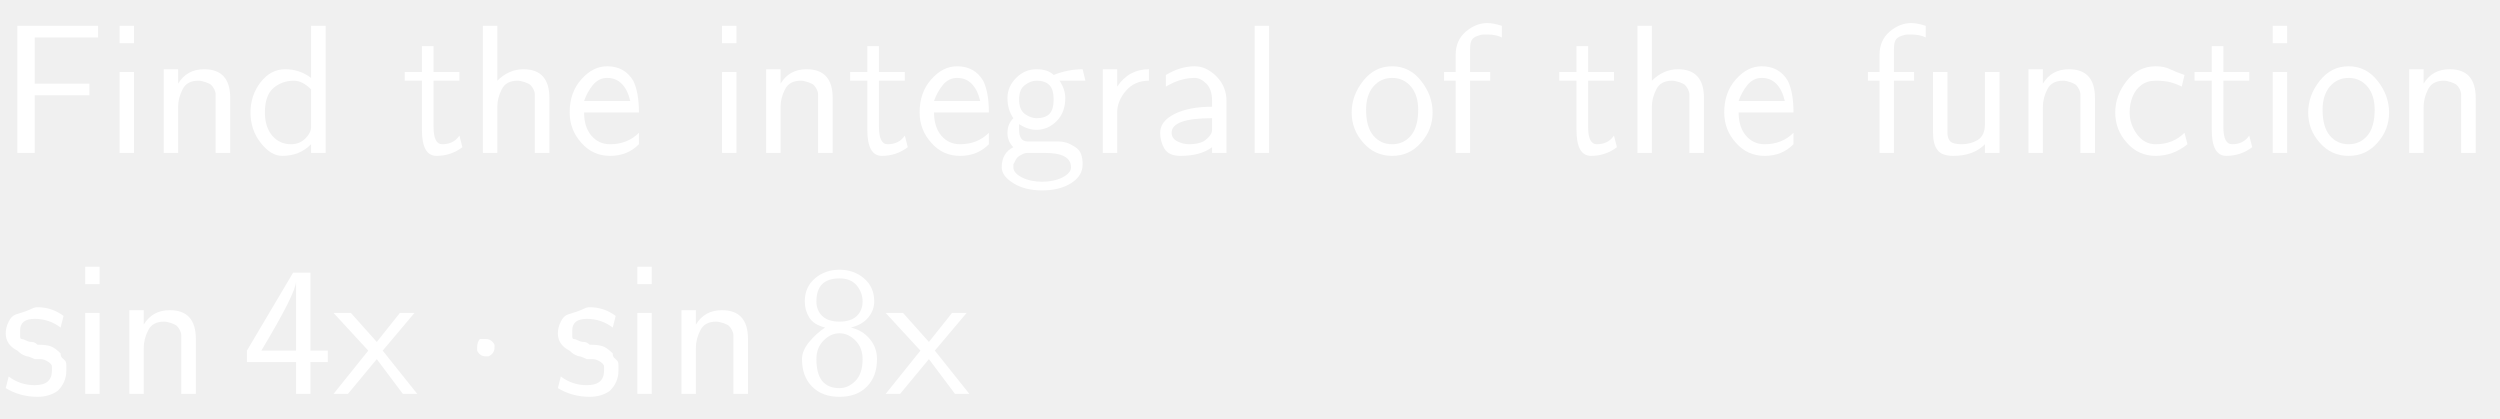
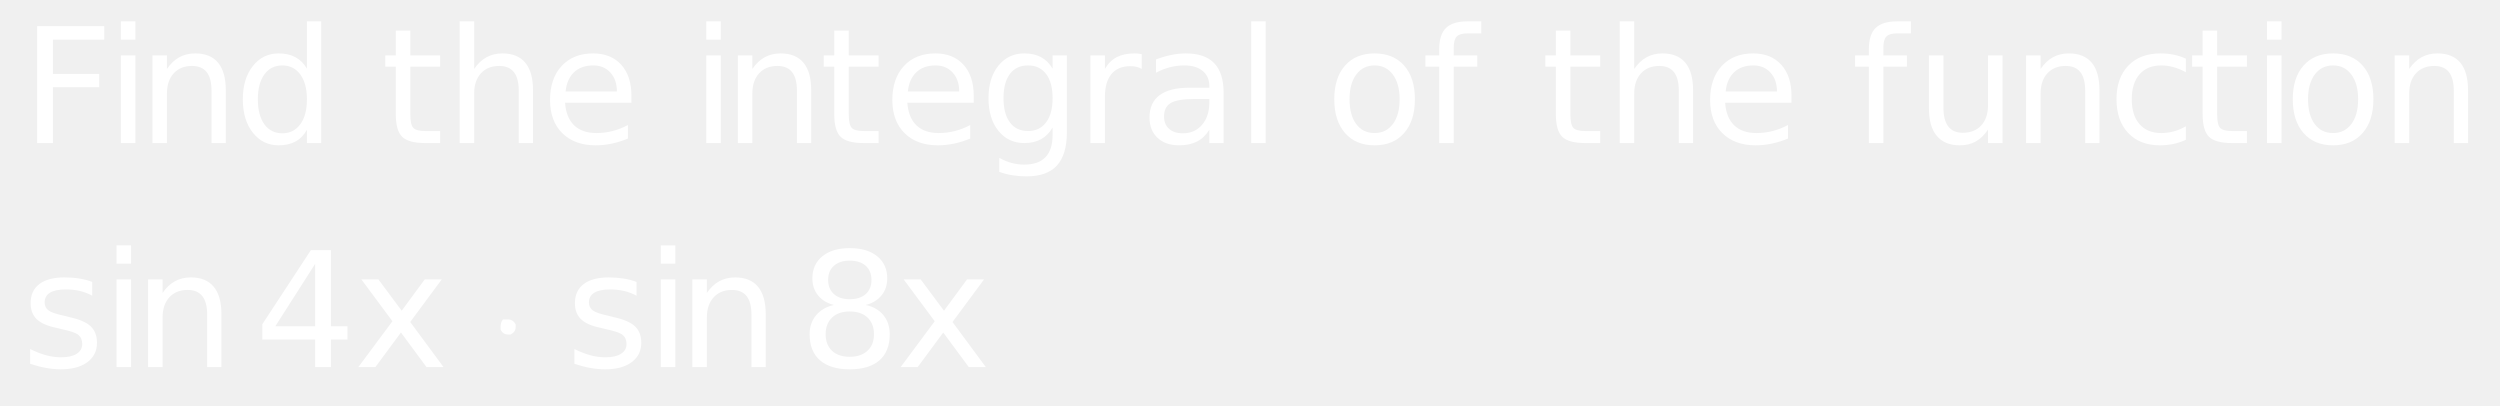
- <svg xmlns="http://www.w3.org/2000/svg" style="fill-opacity:1; color-rendering:auto; color-interpolation:auto; stroke:black; text-rendering:auto; stroke-linecap:square; stroke-miterlimit:10; stroke-opacity:1; shape-rendering:auto; fill:black; stroke-dasharray:none; font-weight:normal; stroke-width:1; font-family:'Dialog'; font-style:normal; stroke-linejoin:miter; font-size:12; stroke-dashoffset:0; image-rendering:auto;" width="203" height="34">
+ <svg xmlns="http://www.w3.org/2000/svg" style="fill-opacity:1; color-rendering:auto; color-interpolation:auto; stroke:black; text-rendering:auto; stroke-linecap:square; stroke-miterlimit:10; stroke-opacity:1; shape-rendering:auto; fill:black; stroke-dasharray:none; font-weight:normal; stroke-width:1; font-family:'Dialog'; font-style:normal; stroke-linejoin:miter; font-size:12; stroke-dashoffset:0; image-rendering:auto;" width="234" height="38">
  <defs id="genericDefs" />
  <g>
-     <g transform="scale(15,15) translate(0,0.8278)" style="font-size:1; fill:white; text-rendering:geometricPrecision; color-rendering:optimizeQuality; image-rendering:optimizeQuality; font-family:'jlm_cmss10'; color-interpolation:linearRGB; stroke:white;">
-       <path style="stroke:none;" d="M0.484 -0.312 L0.188 -0.312 L0.188 0 L0.094 0 L0.094 -0.688 L0.531 -0.688 L0.531 -0.625 L0.344 -0.625 Q0.344 -0.625 0.328 -0.625 Q0.312 -0.625 0.312 -0.625 L0.188 -0.625 L0.188 -0.375 L0.484 -0.375 L0.484 -0.312 Z" />
+     <g transform="scale(15,15) translate(0.1333,0.8927) scale(0.1,0.1)" style="fill:white; text-rendering:geometricPrecision; color-rendering:optimizeQuality; image-rendering:optimizeQuality; color-interpolation:linearRGB; stroke:white;">
+       <path style="stroke:none;" d="M0.984 -7.297 L5.172 -7.297 L5.172 -6.453 L1.969 -6.453 L1.969 -4.312 L4.859 -4.312 L4.859 -3.484 L1.969 -3.484 L1.969 0 L0.984 0 L0.984 -7.297 ZM6.21 -5.469 L7.116 -5.469 L7.116 0 L6.21 0 L6.21 -5.469 ZM6.21 -7.594 L7.116 -7.594 L7.116 -6.453 L6.21 -6.453 L6.21 -7.594 ZM12.757 -3.297 L12.757 0 L11.866 0 L11.866 -3.266 Q11.866 -4.047 11.562 -4.43 Q11.257 -4.812 10.648 -4.812 Q9.929 -4.812 9.507 -4.352 Q9.085 -3.891 9.085 -3.094 L9.085 0 L8.179 0 L8.179 -5.469 L9.085 -5.469 L9.085 -4.625 Q9.413 -5.109 9.851 -5.352 Q10.288 -5.594 10.851 -5.594 Q11.788 -5.594 12.273 -5.016 Q12.757 -4.438 12.757 -3.297 ZM17.819 -4.641 L17.819 -7.594 L18.71 -7.594 L18.71 0 L17.819 0 L17.819 -0.828 Q17.538 -0.328 17.101 -0.094 Q16.663 0.141 16.054 0.141 Q15.069 0.141 14.444 -0.648 Q13.819 -1.438 13.819 -2.734 Q13.819 -4.016 14.444 -4.805 Q15.069 -5.594 16.054 -5.594 Q16.663 -5.594 17.101 -5.359 Q17.538 -5.125 17.819 -4.641 ZM14.757 -2.734 Q14.757 -1.734 15.163 -1.172 Q15.569 -0.609 16.288 -0.609 Q16.991 -0.609 17.405 -1.172 Q17.819 -1.734 17.819 -2.734 Q17.819 -3.719 17.405 -4.281 Q16.991 -4.844 16.288 -4.844 Q15.569 -4.844 15.163 -4.281 Q14.757 -3.719 14.757 -2.734 Z" />
+       <path d="M1.828 -7.016 L1.828 -5.469 L3.688 -5.469 L3.688 -4.766 L1.828 -4.766 L1.828 -1.797 Q1.828 -1.141 2.016 -0.945 Q2.203 -0.75 2.766 -0.75 L3.688 -0.75 L3.688 0 L2.766 0 Q1.719 0 1.32 -0.391 Q0.922 -0.781 0.922 -1.797 L0.922 -4.766 L0.266 -4.766 L0.266 -5.469 L0.922 -5.469 L0.922 -7.016 L1.828 -7.016 ZM9.484 -3.297 L9.484 0 L8.594 0 L8.594 -3.266 Q8.594 -4.047 8.289 -4.43 Q7.984 -4.812 7.375 -4.812 Q6.656 -4.812 6.234 -4.352 Q5.812 -3.891 5.812 -3.094 L5.812 0 L4.906 0 L4.906 -7.594 L5.812 -7.594 L5.812 -4.625 Q6.141 -5.109 6.578 -5.352 Q7.016 -5.594 7.578 -5.594 Q8.516 -5.594 9 -5.016 Q9.484 -4.438 9.484 -3.297 ZM15.625 -2.953 L15.625 -2.516 L11.484 -2.516 Q11.547 -1.594 12.047 -1.109 Q12.547 -0.625 13.438 -0.625 Q13.953 -0.625 14.445 -0.75 Q14.938 -0.875 15.406 -1.125 L15.406 -0.281 Q14.922 -0.078 14.414 0.031 Q13.906 0.141 13.391 0.141 Q12.078 0.141 11.312 -0.617 Q10.547 -1.375 10.547 -2.688 Q10.547 -4.031 11.273 -4.812 Q12 -5.594 13.234 -5.594 Q14.344 -5.594 14.984 -4.891 Q15.625 -4.188 15.625 -2.953 ZM14.719 -3.219 Q14.719 -3.953 14.312 -4.398 Q13.906 -4.844 13.25 -4.844 Q12.484 -4.844 12.039 -4.414 Q11.594 -3.984 11.516 -3.219 L14.719 -3.219 Z" style="stroke:none;" transform="scale(10,10) translate(2.2443,0) scale(0.1,0.1)" />
+       <path d="M0.938 -5.469 L1.844 -5.469 L1.844 0 L0.938 0 L0.938 -5.469 ZM0.938 -7.594 L1.844 -7.594 L1.844 -6.453 L0.938 -6.453 L0.938 -7.594 ZM7.484 -3.297 L7.484 0 L6.594 0 L6.594 -3.266 Q6.594 -4.047 6.289 -4.43 Q5.984 -4.812 5.375 -4.812 Q4.656 -4.812 4.234 -4.352 Q3.812 -3.891 3.812 -3.094 L3.812 0 L2.906 0 L2.906 -5.469 L3.812 -5.469 L3.812 -4.625 Q4.141 -5.109 4.578 -5.352 Q5.016 -5.594 5.578 -5.594 Q6.516 -5.594 7 -5.016 Q7.484 -4.438 7.484 -3.297 ZM9.828 -7.016 L9.828 -5.469 L11.688 -5.469 L11.688 -4.766 L9.828 -4.766 L9.828 -1.797 Q9.828 -1.141 10.016 -0.945 Q10.203 -0.75 10.766 -0.75 L11.688 -0.75 L11.688 0 L10.766 0 Q9.719 0 9.32 -0.391 Q8.922 -0.781 8.922 -1.797 L8.922 -4.766 L8.266 -4.766 L8.266 -5.469 L8.922 -5.469 L8.922 -7.016 L9.828 -7.016 ZM17.625 -2.953 L17.625 -2.516 L13.484 -2.516 Q13.547 -1.594 14.047 -1.109 Q14.547 -0.625 15.438 -0.625 Q15.953 -0.625 16.445 -0.75 Q16.938 -0.875 17.406 -1.125 L17.406 -0.281 Q16.922 -0.078 16.414 0.031 Q15.906 0.141 15.391 0.141 Q14.078 0.141 13.312 -0.617 Q12.547 -1.375 12.547 -2.688 Q12.547 -4.031 13.273 -4.812 Q14 -5.594 15.234 -5.594 Q16.344 -5.594 16.984 -4.891 Q17.625 -4.188 17.625 -2.953 ZM16.719 -3.219 Q16.719 -3.953 16.312 -4.398 Q15.906 -4.844 15.25 -4.844 Q14.484 -4.844 14.039 -4.414 Q13.594 -3.984 13.516 -3.219 L16.719 -3.219 ZM22.547 -2.797 Q22.547 -3.781 22.141 -4.312 Q21.734 -4.844 21.016 -4.844 Q20.281 -4.844 19.883 -4.312 Q19.484 -3.781 19.484 -2.797 Q19.484 -1.828 19.883 -1.289 Q20.281 -0.75 21.016 -0.75 Q21.734 -0.75 22.141 -1.289 Q22.547 -1.828 22.547 -2.797 ZM23.438 -0.672 Q23.438 0.719 22.82 1.398 Q22.203 2.078 20.922 2.078 Q20.453 2.078 20.031 2.008 Q19.609 1.938 19.219 1.797 L19.219 0.922 Q19.609 1.141 19.992 1.242 Q20.375 1.344 20.781 1.344 Q21.656 1.344 22.102 0.883 Q22.547 0.422 22.547 -0.516 L22.547 -0.969 Q22.266 -0.484 21.828 -0.242 Q21.391 0 20.781 0 Q19.781 0 19.164 -0.766 Q18.547 -1.531 18.547 -2.797 Q18.547 -4.062 19.164 -4.828 Q19.781 -5.594 20.781 -5.594 Q21.391 -5.594 21.828 -5.359 Q22.266 -5.125 22.547 -4.641 L22.547 -5.469 L23.438 -5.469 L23.438 -0.672 ZM28.109 -4.625 Q27.953 -4.719 27.781 -4.758 Q27.609 -4.797 27.391 -4.797 Q26.625 -4.797 26.219 -4.305 Q25.812 -3.812 25.812 -2.875 L25.812 0 L24.906 0 L24.906 -5.469 L25.812 -5.469 L25.812 -4.625 Q26.094 -5.125 26.547 -5.359 Q27 -5.594 27.656 -5.594 Q27.75 -5.594 27.859 -5.586 Q27.969 -5.578 28.109 -5.547 L28.109 -4.625 ZM31.422 -2.75 Q30.344 -2.75 29.922 -2.5 Q29.5 -2.25 29.5 -1.656 Q29.5 -1.172 29.812 -0.891 Q30.125 -0.609 30.672 -0.609 Q31.422 -0.609 31.875 -1.141 Q32.328 -1.672 32.328 -2.547 L32.328 -2.75 L31.422 -2.75 ZM33.219 -3.125 L33.219 0 L32.328 0 L32.328 -0.828 Q32.016 -0.328 31.555 -0.094 Q31.094 0.141 30.438 0.141 Q29.594 0.141 29.094 -0.328 Q28.594 -0.797 28.594 -1.594 Q28.594 -2.516 29.219 -2.984 Q29.844 -3.453 31.062 -3.453 L32.328 -3.453 L32.328 -3.547 Q32.328 -4.156 31.914 -4.5 Q31.5 -4.844 30.766 -4.844 Q30.297 -4.844 29.852 -4.727 Q29.406 -4.609 29 -4.391 L29 -5.219 Q29.5 -5.406 29.961 -5.5 Q30.422 -5.594 30.859 -5.594 Q32.047 -5.594 32.633 -4.984 Q33.219 -4.375 33.219 -3.125 ZM34.938 -7.594 L35.844 -7.594 L35.844 0 L34.938 0 L34.938 -7.594 Z" style="stroke:none;" transform="scale(10,10) translate(4.1802,0) scale(0.1,0.1)" />
+       <path d="M3.062 -4.844 Q2.344 -4.844 1.922 -4.281 Q1.5 -3.719 1.5 -2.734 Q1.5 -1.75 1.914 -1.188 Q2.328 -0.625 3.062 -0.625 Q3.781 -0.625 4.203 -1.188 Q4.625 -1.75 4.625 -2.734 Q4.625 -3.703 4.203 -4.273 Q3.781 -4.844 3.062 -4.844 ZM3.062 -5.594 Q4.234 -5.594 4.906 -4.836 Q5.578 -4.078 5.578 -2.734 Q5.578 -1.391 4.906 -0.625 Q4.234 0.141 3.062 0.141 Q1.891 0.141 1.219 -0.625 Q0.547 -1.391 0.547 -2.734 Q0.547 -4.078 1.219 -4.836 Q1.891 -5.594 3.062 -5.594 ZM9.719 -7.594 L9.719 -6.844 L8.859 -6.844 Q8.375 -6.844 8.188 -6.648 Q8 -6.453 8 -5.953 L8 -5.469 L9.469 -5.469 L9.469 -4.766 L8 -4.766 L8 0 L7.094 0 L7.094 -4.766 L6.234 -4.766 L6.234 -5.469 L7.094 -5.469 L7.094 -5.844 Q7.094 -6.766 7.516 -7.18 Q7.938 -7.594 8.859 -7.594 L9.719 -7.594 Z" style="stroke:none;" transform="scale(10,10) translate(8.1379,0) scale(0.1,0.1)" />
+       <path d="M1.828 -7.016 L1.828 -5.469 L3.688 -5.469 L3.688 -4.766 L1.828 -4.766 L1.828 -1.797 Q1.828 -1.141 2.016 -0.945 Q2.203 -0.75 2.766 -0.75 L3.688 -0.75 L3.688 0 L2.766 0 Q1.719 0 1.32 -0.391 Q0.922 -0.781 0.922 -1.797 L0.922 -4.766 L0.266 -4.766 L0.266 -5.469 L0.922 -5.469 L0.922 -7.016 L1.828 -7.016 ZM9.484 -3.297 L9.484 0 L8.594 0 L8.594 -3.266 Q8.594 -4.047 8.289 -4.43 Q7.984 -4.812 7.375 -4.812 Q6.656 -4.812 6.234 -4.352 Q5.812 -3.891 5.812 -3.094 L5.812 0 L4.906 0 L4.906 -7.594 L5.812 -7.594 L5.812 -4.625 Q6.141 -5.109 6.578 -5.352 Q7.016 -5.594 7.578 -5.594 Q8.516 -5.594 9 -5.016 Q9.484 -4.438 9.484 -3.297 ZM15.625 -2.953 L15.625 -2.516 L11.484 -2.516 Q11.547 -1.594 12.047 -1.109 Q12.547 -0.625 13.438 -0.625 Q13.953 -0.625 14.445 -0.75 Q14.938 -0.875 15.406 -1.125 L15.406 -0.281 Q14.922 -0.078 14.414 0.031 Q13.906 0.141 13.391 0.141 Q12.078 0.141 11.312 -0.617 Q10.547 -1.375 10.547 -2.688 Q10.547 -4.031 11.273 -4.812 Q12 -5.594 13.234 -5.594 Q14.344 -5.594 14.984 -4.891 Q15.625 -4.188 15.625 -2.953 ZM14.719 -3.219 Q14.719 -3.953 14.312 -4.398 Q13.906 -4.844 13.25 -4.844 Q12.484 -4.844 12.039 -4.414 Q11.594 -3.984 11.516 -3.219 L14.719 -3.219 Z" style="stroke:none;" transform="scale(10,10) translate(9.4831,0) scale(0.1,0.1)" />
+       <path d="M3.719 -7.594 L3.719 -6.844 L2.859 -6.844 Q2.375 -6.844 2.188 -6.648 Q2 -6.453 2 -5.953 L2 -5.469 L3.469 -5.469 L3.469 -4.766 L2 -4.766 L2 0 L1.094 0 L1.094 -4.766 L0.234 -4.766 L0.234 -5.469 L1.094 -5.469 L1.094 -5.844 Q1.094 -6.766 1.516 -7.18 Q1.938 -7.594 2.859 -7.594 L3.719 -7.594 ZM4.844 -2.156 L4.844 -5.469 L5.75 -5.469 L5.75 -2.188 Q5.75 -1.422 6.055 -1.031 Q6.359 -0.641 6.953 -0.641 Q7.688 -0.641 8.109 -1.102 Q8.531 -1.562 8.531 -2.375 L8.531 -5.469 L9.438 -5.469 L9.438 0 L8.531 0 L8.531 -0.844 Q8.203 -0.344 7.773 -0.102 Q7.344 0.141 6.766 0.141 Q5.828 0.141 5.336 -0.445 Q4.844 -1.031 4.844 -2.156 ZM15.484 -3.297 L15.484 0 L14.594 0 L14.594 -3.266 Q14.594 -4.047 14.289 -4.43 Q13.984 -4.812 13.375 -4.812 Q12.656 -4.812 12.234 -4.352 Q11.812 -3.891 11.812 -3.094 L11.812 0 L10.906 0 L10.906 -5.469 L11.812 -5.469 L11.812 -4.625 Q12.141 -5.109 12.578 -5.352 Q13.016 -5.594 13.578 -5.594 Q14.516 -5.594 15 -5.016 Q15.484 -4.438 15.484 -3.297 ZM20.875 -5.266 L20.875 -4.422 Q20.5 -4.625 20.117 -4.734 Q19.734 -4.844 19.344 -4.844 Q18.469 -4.844 17.984 -4.289 Q17.5 -3.734 17.5 -2.734 Q17.5 -1.734 17.984 -1.18 Q18.469 -0.625 19.344 -0.625 Q19.734 -0.625 20.117 -0.727 Q20.5 -0.828 20.875 -1.047 L20.875 -0.203 Q20.5 -0.031 20.102 0.055 Q19.703 0.141 19.25 0.141 Q18 0.141 17.273 -0.633 Q16.547 -1.406 16.547 -2.734 Q16.547 -4.062 17.281 -4.828 Q18.016 -5.594 19.297 -5.594 Q19.719 -5.594 20.109 -5.516 Q20.5 -5.438 20.875 -5.266 ZM22.828 -7.016 L22.828 -5.469 L24.688 -5.469 L24.688 -4.766 L22.828 -4.766 L22.828 -1.797 Q22.828 -1.141 23.016 -0.945 Q23.203 -0.75 23.766 -0.75 L24.688 -0.75 L24.688 0 L23.766 0 Q22.719 0 22.32 -0.391 Q21.922 -0.781 21.922 -1.797 L21.922 -4.766 L21.266 -4.766 L21.266 -5.469 L21.922 -5.469 L21.922 -7.016 L22.828 -7.016 ZM25.938 -5.469 L26.844 -5.469 L26.844 0 L25.938 0 L25.938 -5.469 ZM25.938 -7.594 L26.844 -7.594 L26.844 -6.453 L25.938 -6.453 L25.938 -7.594 ZM30.062 -4.844 Q29.344 -4.844 28.922 -4.281 Q28.5 -3.719 28.5 -2.734 Q28.5 -1.75 28.914 -1.188 Q29.328 -0.625 30.062 -0.625 Q30.781 -0.625 31.203 -1.188 Q31.625 -1.75 31.625 -2.734 Q31.625 -3.703 31.203 -4.273 Q30.781 -4.844 30.062 -4.844 ZM30.062 -5.594 Q31.234 -5.594 31.906 -4.836 Q32.578 -4.078 32.578 -2.734 Q32.578 -1.391 31.906 -0.625 Q31.234 0.141 30.062 0.141 Q28.891 0.141 28.219 -0.625 Q27.547 -1.391 27.547 -2.734 Q27.547 -4.078 28.219 -4.836 Q28.891 -5.594 30.062 -5.594 ZM38.484 -3.297 L38.484 0 L37.594 0 L37.594 -3.266 Q37.594 -4.047 37.289 -4.43 Q36.984 -4.812 36.375 -4.812 Q35.656 -4.812 35.234 -4.352 Q34.812 -3.891 34.812 -3.094 L34.812 0 L33.906 0 L33.906 -5.469 L34.812 -5.469 L34.812 -4.625 Q35.141 -5.109 35.578 -5.352 Q36.016 -5.594 36.578 -5.594 Q37.516 -5.594 38 -5.016 Q38.484 -4.438 38.484 -3.297 Z" style="stroke:none;" transform="scale(10,10) translate(11.4189,0) scale(0.1,0.1)" />
+       <path d="M4.422 -5.312 L4.422 -4.453 Q4.047 -4.656 3.641 -4.75 Q3.234 -4.844 2.781 -4.844 Q2.125 -4.844 1.789 -4.641 Q1.453 -4.438 1.453 -4.031 Q1.453 -3.719 1.688 -3.539 Q1.922 -3.359 2.656 -3.203 L2.953 -3.125 Q3.922 -2.922 4.32 -2.547 Q4.719 -2.172 4.719 -1.516 Q4.719 -0.75 4.117 -0.305 Q3.516 0.141 2.469 0.141 Q2.016 0.141 1.539 0.055 Q1.062 -0.031 0.547 -0.203 L0.547 -1.125 Q1.047 -0.875 1.523 -0.742 Q2 -0.609 2.484 -0.609 Q3.109 -0.609 3.453 -0.828 Q3.797 -1.047 3.797 -1.438 Q3.797 -1.812 3.555 -2.008 Q3.312 -2.203 2.469 -2.375 L2.156 -2.453 Q1.328 -2.625 0.953 -2.992 Q0.578 -3.359 0.578 -3.984 Q0.578 -4.766 1.125 -5.18 Q1.672 -5.594 2.688 -5.594 Q3.172 -5.594 3.617 -5.523 Q4.062 -5.453 4.422 -5.312 ZM5.938 -5.469 L6.844 -5.469 L6.844 0 L5.938 0 L5.938 -5.469 ZM5.938 -7.594 L6.844 -7.594 L6.844 -6.453 L5.938 -6.453 L5.938 -7.594 ZM12.484 -3.297 L12.484 0 L11.594 0 L11.594 -3.266 Q11.594 -4.047 11.289 -4.43 Q10.984 -4.812 10.375 -4.812 Q9.656 -4.812 9.234 -4.352 Q8.812 -3.891 8.812 -3.094 L8.812 0 L7.906 0 L7.906 -5.469 L8.812 -5.469 L8.812 -4.625 Q9.141 -5.109 9.578 -5.352 Q10.016 -5.594 10.578 -5.594 Q11.516 -5.594 12 -5.016 Q12.484 -4.438 12.484 -3.297 Z" style="stroke:none;" transform="scale(10,10) translate(0,1.3977) scale(0.1,0.1)" />
+       <path d="M3.781 -6.438 L1.297 -2.547 L3.781 -2.547 L3.781 -6.438 ZM3.516 -7.297 L4.766 -7.297 L4.766 -2.547 L5.797 -2.547 L5.797 -1.719 L4.766 -1.719 L4.766 0 L3.781 0 L3.781 -1.719 L0.484 -1.719 L0.484 -2.672 L3.516 -7.297 Z" style="stroke:none;" transform="scale(10,10) translate(1.4551,1.3977) scale(0.1,0.1)" />
+       <path d="M5.484 -5.469 L3.516 -2.812 L5.594 0 L4.531 0 L2.938 -2.156 L1.344 0 L0.281 0 L2.406 -2.859 L0.469 -5.469 L1.531 -5.469 L2.984 -3.516 L4.422 -5.469 L5.484 -5.469 Z" style="stroke:none;" transform="scale(10,10) translate(2.0748,1.3977) scale(0.1,0.1)" />
+       <path d="M0.188 -0.25 Q0.188 -0.219 0.156 -0.203 Q0.156 -0.203 0.141 -0.203 Q0.109 -0.203 0.094 -0.234 Q0.094 -0.234 0.094 -0.25 Q0.094 -0.281 0.109 -0.297 Q0.125 -0.297 0.141 -0.297 Q0.172 -0.297 0.188 -0.266 Q0.188 -0.266 0.188 -0.25 Z" style="stroke:none;" transform="scale(10,10) translate(2.8964,1.3977)" />
    </g>
-     <g transform="matrix(15,0,0,15,0,0) translate(0.5694,0.8278)" style="font-size:1; fill:white; text-rendering:geometricPrecision; color-rendering:optimizeQuality; image-rendering:optimizeQuality; font-family:'jlm_cmss10'; color-interpolation:linearRGB; stroke:white;">
-       <path style="stroke:none;" d="M0.156 -0.688 L0.156 -0.594 L0.078 -0.594 L0.078 -0.688 L0.156 -0.688 ZM0.156 -0.438 L0.156 0 L0.078 0 L0.078 -0.438 L0.156 -0.438 Z" />
-     </g>
-     <g transform="matrix(15,0,0,15,0,0) translate(0.8083,0.8278)" style="font-size:1; fill:white; text-rendering:geometricPrecision; color-rendering:optimizeQuality; image-rendering:optimizeQuality; font-family:'jlm_cmss10'; color-interpolation:linearRGB; stroke:white;">
-       <path style="stroke:none;" d="M0.438 -0.297 L0.438 0 L0.359 0 L0.359 -0.297 Q0.359 -0.312 0.359 -0.32 Q0.359 -0.328 0.352 -0.344 Q0.344 -0.359 0.336 -0.367 Q0.328 -0.375 0.305 -0.383 Q0.281 -0.391 0.266 -0.391 Q0.203 -0.391 0.18 -0.344 Q0.156 -0.297 0.156 -0.25 L0.156 0 L0.078 0 L0.078 -0.453 L0.156 -0.453 L0.156 -0.375 Q0.203 -0.453 0.297 -0.453 Q0.438 -0.453 0.438 -0.297 Z" />
-     </g>
-     <g transform="matrix(15,0,0,15,0,0) translate(1.325,0.8278)" style="font-size:1; fill:white; text-rendering:geometricPrecision; color-rendering:optimizeQuality; image-rendering:optimizeQuality; font-family:'jlm_cmss10'; color-interpolation:linearRGB; stroke:white;">
-       <path style="stroke:none;" d="M0.438 -0.688 L0.438 0 L0.359 0 L0.359 -0.047 Q0.297 0.016 0.203 0.016 Q0.141 0.016 0.086 -0.055 Q0.031 -0.125 0.031 -0.219 Q0.031 -0.312 0.086 -0.383 Q0.141 -0.453 0.219 -0.453 Q0.297 -0.453 0.359 -0.406 L0.359 -0.688 L0.438 -0.688 ZM0.359 -0.141 L0.359 -0.344 Q0.312 -0.391 0.266 -0.391 Q0.203 -0.391 0.156 -0.352 Q0.109 -0.312 0.109 -0.219 Q0.109 -0.141 0.148 -0.094 Q0.188 -0.047 0.25 -0.047 Q0.297 -0.047 0.328 -0.078 Q0.359 -0.109 0.359 -0.141 Z" />
-     </g>
-     <g transform="matrix(15,0,0,15,0,0) translate(2.175,0.8278)" style="font-size:1; fill:white; text-rendering:geometricPrecision; color-rendering:optimizeQuality; image-rendering:optimizeQuality; font-family:'jlm_cmss10'; color-interpolation:linearRGB; stroke:white;">
-       <path style="stroke:none;" d="M0.172 -0.391 L0.172 -0.141 Q0.172 -0.047 0.219 -0.047 Q0.281 -0.047 0.312 -0.094 L0.328 -0.031 Q0.266 0.016 0.188 0.016 Q0.109 0.016 0.109 -0.125 L0.109 -0.391 L0.016 -0.391 L0.016 -0.438 L0.109 -0.438 L0.109 -0.578 L0.172 -0.578 L0.172 -0.438 L0.312 -0.438 L0.312 -0.391 L0.172 -0.391 Z" />
-     </g>
-     <g transform="matrix(15,0,0,15,0,0) translate(2.5361,0.8278)" style="font-size:1; fill:white; text-rendering:geometricPrecision; color-rendering:optimizeQuality; image-rendering:optimizeQuality; font-family:'jlm_cmss10'; color-interpolation:linearRGB; stroke:white;">
-       <path style="stroke:none;" d="M0.438 -0.297 L0.438 0 L0.359 0 L0.359 -0.297 Q0.359 -0.312 0.359 -0.32 Q0.359 -0.328 0.352 -0.344 Q0.344 -0.359 0.336 -0.367 Q0.328 -0.375 0.305 -0.383 Q0.281 -0.391 0.266 -0.391 Q0.203 -0.391 0.18 -0.344 Q0.156 -0.297 0.156 -0.25 L0.156 0 L0.078 0 L0.078 -0.688 L0.156 -0.688 L0.156 -0.391 Q0.219 -0.453 0.297 -0.453 Q0.438 -0.453 0.438 -0.297 Z" />
-     </g>
-     <g transform="matrix(15,0,0,15,0,0) translate(3.0528,0.8278)" style="font-size:1; fill:white; text-rendering:geometricPrecision; color-rendering:optimizeQuality; image-rendering:optimizeQuality; font-family:'jlm_cmss10'; color-interpolation:linearRGB; stroke:white;">
-       <path style="stroke:none;" d="M0.406 -0.219 L0.109 -0.219 Q0.109 -0.141 0.148 -0.094 Q0.188 -0.047 0.25 -0.047 Q0.344 -0.047 0.406 -0.109 L0.406 -0.047 Q0.344 0.016 0.25 0.016 Q0.156 0.016 0.094 -0.055 Q0.031 -0.125 0.031 -0.219 Q0.031 -0.328 0.094 -0.398 Q0.156 -0.469 0.234 -0.469 Q0.328 -0.469 0.375 -0.391 Q0.406 -0.328 0.406 -0.219 ZM0.109 -0.281 L0.359 -0.281 Q0.344 -0.344 0.312 -0.375 Q0.281 -0.406 0.234 -0.406 Q0.188 -0.406 0.156 -0.367 Q0.125 -0.328 0.109 -0.281 Z" />
-     </g>
-     <g transform="matrix(15,0,0,15,0,0) translate(3.8306,0.8278)" style="font-size:1; fill:white; text-rendering:geometricPrecision; color-rendering:optimizeQuality; image-rendering:optimizeQuality; font-family:'jlm_cmss10'; color-interpolation:linearRGB; stroke:white;">
-       <path style="stroke:none;" d="M0.156 -0.688 L0.156 -0.594 L0.078 -0.594 L0.078 -0.688 L0.156 -0.688 ZM0.156 -0.438 L0.156 0 L0.078 0 L0.078 -0.438 L0.156 -0.438 Z" />
-     </g>
-     <g transform="matrix(15,0,0,15,0,0) translate(4.0695,0.8278)" style="font-size:1; fill:white; text-rendering:geometricPrecision; color-rendering:optimizeQuality; image-rendering:optimizeQuality; font-family:'jlm_cmss10'; color-interpolation:linearRGB; stroke:white;">
-       <path style="stroke:none;" d="M0.438 -0.297 L0.438 0 L0.359 0 L0.359 -0.297 Q0.359 -0.312 0.359 -0.32 Q0.359 -0.328 0.352 -0.344 Q0.344 -0.359 0.336 -0.367 Q0.328 -0.375 0.305 -0.383 Q0.281 -0.391 0.266 -0.391 Q0.203 -0.391 0.18 -0.344 Q0.156 -0.297 0.156 -0.25 L0.156 0 L0.078 0 L0.078 -0.453 L0.156 -0.453 L0.156 -0.375 Q0.203 -0.453 0.297 -0.453 Q0.438 -0.453 0.438 -0.297 Z" />
-     </g>
-     <g transform="matrix(15,0,0,15,0,0) translate(4.5861,0.8278)" style="font-size:1; fill:white; text-rendering:geometricPrecision; color-rendering:optimizeQuality; image-rendering:optimizeQuality; font-family:'jlm_cmss10'; color-interpolation:linearRGB; stroke:white;">
-       <path style="stroke:none;" d="M0.172 -0.391 L0.172 -0.141 Q0.172 -0.047 0.219 -0.047 Q0.281 -0.047 0.312 -0.094 L0.328 -0.031 Q0.266 0.016 0.188 0.016 Q0.109 0.016 0.109 -0.125 L0.109 -0.391 L0.016 -0.391 L0.016 -0.438 L0.109 -0.438 L0.109 -0.578 L0.172 -0.578 L0.172 -0.438 L0.312 -0.438 L0.312 -0.391 L0.172 -0.391 Z" />
-     </g>
-     <g transform="matrix(15,0,0,15,0,0) translate(4.9472,0.8278)" style="font-size:1; fill:white; text-rendering:geometricPrecision; color-rendering:optimizeQuality; image-rendering:optimizeQuality; font-family:'jlm_cmss10'; color-interpolation:linearRGB; stroke:white;">
-       <path style="stroke:none;" d="M0.406 -0.219 L0.109 -0.219 Q0.109 -0.141 0.148 -0.094 Q0.188 -0.047 0.25 -0.047 Q0.344 -0.047 0.406 -0.109 L0.406 -0.047 Q0.344 0.016 0.25 0.016 Q0.156 0.016 0.094 -0.055 Q0.031 -0.125 0.031 -0.219 Q0.031 -0.328 0.094 -0.398 Q0.156 -0.469 0.234 -0.469 Q0.328 -0.469 0.375 -0.391 Q0.406 -0.328 0.406 -0.219 ZM0.109 -0.281 L0.359 -0.281 Q0.344 -0.344 0.312 -0.375 Q0.281 -0.406 0.234 -0.406 Q0.188 -0.406 0.156 -0.367 Q0.125 -0.328 0.109 -0.281 Z" />
-     </g>
-     <g transform="matrix(15,0,0,15,0,0) translate(5.3917,0.8278)" style="font-size:1; fill:white; text-rendering:geometricPrecision; color-rendering:optimizeQuality; image-rendering:optimizeQuality; font-family:'jlm_cmss10'; color-interpolation:linearRGB; stroke:white;">
-       <path style="stroke:none;" d="M0.359 -0.391 L0.344 -0.391 Q0.375 -0.344 0.375 -0.297 Q0.375 -0.219 0.328 -0.172 Q0.281 -0.125 0.219 -0.125 Q0.172 -0.125 0.125 -0.156 Q0.125 -0.141 0.125 -0.125 Q0.125 -0.062 0.172 -0.062 L0.266 -0.062 Q0.281 -0.062 0.297 -0.062 Q0.312 -0.062 0.336 -0.062 Q0.359 -0.062 0.383 -0.055 Q0.406 -0.047 0.43 -0.031 Q0.453 -0.016 0.461 0.008 Q0.469 0.031 0.469 0.062 Q0.469 0.125 0.406 0.164 Q0.344 0.203 0.25 0.203 Q0.156 0.203 0.094 0.164 Q0.031 0.125 0.031 0.078 Q0.031 0 0.094 -0.031 Q0.062 -0.062 0.062 -0.109 Q0.062 -0.156 0.094 -0.188 Q0.062 -0.234 0.062 -0.297 Q0.062 -0.359 0.109 -0.406 Q0.156 -0.453 0.219 -0.453 Q0.281 -0.453 0.312 -0.422 Q0.391 -0.453 0.469 -0.453 L0.484 -0.391 L0.469 -0.391 Q0.469 -0.391 0.453 -0.391 Q0.438 -0.391 0.422 -0.391 Q0.406 -0.391 0.383 -0.391 Q0.359 -0.391 0.359 -0.391 ZM0.219 -0.188 Q0.266 -0.188 0.289 -0.211 Q0.312 -0.234 0.312 -0.289 Q0.312 -0.344 0.289 -0.367 Q0.266 -0.391 0.219 -0.391 Q0.188 -0.391 0.156 -0.367 Q0.125 -0.344 0.125 -0.289 Q0.125 -0.234 0.156 -0.211 Q0.188 -0.188 0.219 -0.188 ZM0.266 0 L0.172 0 Q0.156 0 0.141 0.008 Q0.125 0.016 0.117 0.023 Q0.109 0.031 0.102 0.047 Q0.094 0.062 0.094 0.062 Q0.094 0.062 0.094 0.078 Q0.094 0.109 0.141 0.133 Q0.188 0.156 0.25 0.156 Q0.312 0.156 0.359 0.133 Q0.406 0.109 0.406 0.078 Q0.406 0 0.266 0 Z" />
-     </g>
-     <g transform="matrix(15,0,0,15,0,0) translate(5.8917,0.8278)" style="font-size:1; fill:white; text-rendering:geometricPrecision; color-rendering:optimizeQuality; image-rendering:optimizeQuality; font-family:'jlm_cmss10'; color-interpolation:linearRGB; stroke:white;">
-       <path style="stroke:none;" d="M0.156 -0.219 L0.156 0 L0.078 0 L0.078 -0.453 L0.156 -0.453 L0.156 -0.359 Q0.219 -0.453 0.328 -0.453 L0.328 -0.391 Q0.25 -0.391 0.203 -0.336 Q0.156 -0.281 0.156 -0.219 Z" />
-     </g>
-     <g transform="matrix(15,0,0,15,0,0) translate(6.2334,0.8278)" style="font-size:1; fill:white; text-rendering:geometricPrecision; color-rendering:optimizeQuality; image-rendering:optimizeQuality; font-family:'jlm_cmss10'; color-interpolation:linearRGB; stroke:white;">
-       <path style="stroke:none;" d="M0.406 -0.281 L0.406 0 L0.328 0 L0.328 -0.031 Q0.266 0.016 0.156 0.016 Q0.094 0.016 0.07 -0.023 Q0.047 -0.062 0.047 -0.109 Q0.047 -0.172 0.125 -0.211 Q0.203 -0.25 0.328 -0.25 L0.328 -0.281 Q0.328 -0.344 0.297 -0.375 Q0.266 -0.406 0.234 -0.406 Q0.156 -0.406 0.078 -0.359 L0.078 -0.422 Q0.156 -0.469 0.234 -0.469 Q0.297 -0.469 0.352 -0.414 Q0.406 -0.359 0.406 -0.281 ZM0.328 -0.125 L0.328 -0.188 Q0.109 -0.188 0.109 -0.109 Q0.109 -0.078 0.141 -0.062 Q0.172 -0.047 0.203 -0.047 Q0.25 -0.047 0.281 -0.062 Q0.328 -0.094 0.328 -0.125 Z" />
-     </g>
-     <g transform="matrix(15,0,0,15,0,0) translate(6.7139,0.8278)" style="font-size:1; fill:white; text-rendering:geometricPrecision; color-rendering:optimizeQuality; image-rendering:optimizeQuality; font-family:'jlm_cmss10'; color-interpolation:linearRGB; stroke:white;">
-       <path style="stroke:none;" d="M0.156 -0.688 L0.156 0 L0.078 0 L0.078 -0.688 L0.156 -0.688 Z" />
-     </g>
-     <g transform="matrix(15,0,0,15,0,0) translate(7.2861,0.8278)" style="font-size:1; fill:white; text-rendering:geometricPrecision; color-rendering:optimizeQuality; image-rendering:optimizeQuality; font-family:'jlm_cmss10'; color-interpolation:linearRGB; stroke:white;">
-       <path style="stroke:none;" d="M0.469 -0.219 Q0.469 -0.125 0.406 -0.055 Q0.344 0.016 0.25 0.016 Q0.156 0.016 0.094 -0.055 Q0.031 -0.125 0.031 -0.219 Q0.031 -0.312 0.094 -0.391 Q0.156 -0.469 0.25 -0.469 Q0.344 -0.469 0.406 -0.391 Q0.469 -0.312 0.469 -0.219 ZM0.25 -0.047 Q0.312 -0.047 0.352 -0.094 Q0.391 -0.141 0.391 -0.234 Q0.391 -0.312 0.352 -0.359 Q0.312 -0.406 0.25 -0.406 Q0.188 -0.406 0.148 -0.359 Q0.109 -0.312 0.109 -0.234 Q0.109 -0.141 0.148 -0.094 Q0.188 -0.047 0.25 -0.047 Z" />
-     </g>
-     <g transform="matrix(15,0,0,15,0,0) translate(7.7861,0.8278)" style="font-size:1; fill:white; text-rendering:geometricPrecision; color-rendering:optimizeQuality; image-rendering:optimizeQuality; font-family:'jlm_cmss10'; color-interpolation:linearRGB; stroke:white;">
-       <path style="stroke:none;" d="M0.172 -0.391 L0.172 0 L0.094 0 L0.094 -0.391 L0.031 -0.391 L0.031 -0.438 L0.094 -0.438 L0.094 -0.531 Q0.094 -0.609 0.148 -0.656 Q0.203 -0.703 0.266 -0.703 Q0.297 -0.703 0.344 -0.688 L0.344 -0.625 Q0.312 -0.641 0.266 -0.641 Q0.25 -0.641 0.242 -0.641 Q0.234 -0.641 0.211 -0.633 Q0.188 -0.625 0.18 -0.609 Q0.172 -0.594 0.172 -0.562 L0.172 -0.438 L0.281 -0.438 L0.281 -0.391 L0.172 -0.391 Z" />
-     </g>
-     <g transform="matrix(15,0,0,15,0,0) translate(8.425,0.8278)" style="font-size:1; fill:white; text-rendering:geometricPrecision; color-rendering:optimizeQuality; image-rendering:optimizeQuality; font-family:'jlm_cmss10'; color-interpolation:linearRGB; stroke:white;">
-       <path style="stroke:none;" d="M0.172 -0.391 L0.172 -0.141 Q0.172 -0.047 0.219 -0.047 Q0.281 -0.047 0.312 -0.094 L0.328 -0.031 Q0.266 0.016 0.188 0.016 Q0.109 0.016 0.109 -0.125 L0.109 -0.391 L0.016 -0.391 L0.016 -0.438 L0.109 -0.438 L0.109 -0.578 L0.172 -0.578 L0.172 -0.438 L0.312 -0.438 L0.312 -0.391 L0.172 -0.391 Z" />
-     </g>
-     <g transform="matrix(15,0,0,15,0,0) translate(8.7861,0.8278)" style="font-size:1; fill:white; text-rendering:geometricPrecision; color-rendering:optimizeQuality; image-rendering:optimizeQuality; font-family:'jlm_cmss10'; color-interpolation:linearRGB; stroke:white;">
-       <path style="stroke:none;" d="M0.438 -0.297 L0.438 0 L0.359 0 L0.359 -0.297 Q0.359 -0.312 0.359 -0.32 Q0.359 -0.328 0.352 -0.344 Q0.344 -0.359 0.336 -0.367 Q0.328 -0.375 0.305 -0.383 Q0.281 -0.391 0.266 -0.391 Q0.203 -0.391 0.18 -0.344 Q0.156 -0.297 0.156 -0.25 L0.156 0 L0.078 0 L0.078 -0.688 L0.156 -0.688 L0.156 -0.391 Q0.219 -0.453 0.297 -0.453 Q0.438 -0.453 0.438 -0.297 Z" />
-     </g>
-     <g transform="matrix(15,0,0,15,0,0) translate(9.3028,0.8278)" style="font-size:1; fill:white; text-rendering:geometricPrecision; color-rendering:optimizeQuality; image-rendering:optimizeQuality; font-family:'jlm_cmss10'; color-interpolation:linearRGB; stroke:white;">
-       <path style="stroke:none;" d="M0.406 -0.219 L0.109 -0.219 Q0.109 -0.141 0.148 -0.094 Q0.188 -0.047 0.25 -0.047 Q0.344 -0.047 0.406 -0.109 L0.406 -0.047 Q0.344 0.016 0.25 0.016 Q0.156 0.016 0.094 -0.055 Q0.031 -0.125 0.031 -0.219 Q0.031 -0.328 0.094 -0.398 Q0.156 -0.469 0.234 -0.469 Q0.328 -0.469 0.375 -0.391 Q0.406 -0.328 0.406 -0.219 ZM0.109 -0.281 L0.359 -0.281 Q0.344 -0.344 0.312 -0.375 Q0.281 -0.406 0.234 -0.406 Q0.188 -0.406 0.156 -0.367 Q0.125 -0.328 0.109 -0.281 Z" />
-     </g>
-     <g transform="matrix(15,0,0,15,0,0) translate(10.0806,0.8278)" style="font-size:1; fill:white; text-rendering:geometricPrecision; color-rendering:optimizeQuality; image-rendering:optimizeQuality; font-family:'jlm_cmss10'; color-interpolation:linearRGB; stroke:white;">
-       <path style="stroke:none;" d="M0.172 -0.391 L0.172 0 L0.094 0 L0.094 -0.391 L0.031 -0.391 L0.031 -0.438 L0.094 -0.438 L0.094 -0.531 Q0.094 -0.609 0.148 -0.656 Q0.203 -0.703 0.266 -0.703 Q0.297 -0.703 0.344 -0.688 L0.344 -0.625 Q0.312 -0.641 0.266 -0.641 Q0.25 -0.641 0.242 -0.641 Q0.234 -0.641 0.211 -0.633 Q0.188 -0.625 0.18 -0.609 Q0.172 -0.594 0.172 -0.562 L0.172 -0.438 L0.281 -0.438 L0.281 -0.391 L0.172 -0.391 Z" />
-     </g>
-     <g transform="matrix(15,0,0,15,0,0) translate(10.3861,0.8278)" style="font-size:1; fill:white; text-rendering:geometricPrecision; color-rendering:optimizeQuality; image-rendering:optimizeQuality; font-family:'jlm_cmss10'; color-interpolation:linearRGB; stroke:white;">
-       <path style="stroke:none;" d="M0.438 -0.438 L0.438 0 L0.359 0 L0.359 -0.047 Q0.297 0.016 0.188 0.016 Q0.125 0.016 0.102 -0.016 Q0.078 -0.047 0.078 -0.109 L0.078 -0.438 L0.156 -0.438 L0.156 -0.109 Q0.156 -0.078 0.172 -0.062 Q0.188 -0.047 0.234 -0.047 Q0.281 -0.047 0.32 -0.07 Q0.359 -0.094 0.359 -0.156 L0.359 -0.438 L0.438 -0.438 Z" />
-     </g>
-     <g transform="matrix(15,0,0,15,0,0) translate(10.9028,0.8278)" style="font-size:1; fill:white; text-rendering:geometricPrecision; color-rendering:optimizeQuality; image-rendering:optimizeQuality; font-family:'jlm_cmss10'; color-interpolation:linearRGB; stroke:white;">
-       <path style="stroke:none;" d="M0.438 -0.297 L0.438 0 L0.359 0 L0.359 -0.297 Q0.359 -0.312 0.359 -0.32 Q0.359 -0.328 0.352 -0.344 Q0.344 -0.359 0.336 -0.367 Q0.328 -0.375 0.305 -0.383 Q0.281 -0.391 0.266 -0.391 Q0.203 -0.391 0.18 -0.344 Q0.156 -0.297 0.156 -0.25 L0.156 0 L0.078 0 L0.078 -0.453 L0.156 -0.453 L0.156 -0.375 Q0.203 -0.453 0.297 -0.453 Q0.438 -0.453 0.438 -0.297 Z" />
-     </g>
-     <g transform="matrix(15,0,0,15,0,0) translate(11.4195,0.8278)" style="font-size:1; fill:white; text-rendering:geometricPrecision; color-rendering:optimizeQuality; image-rendering:optimizeQuality; font-family:'jlm_cmss10'; color-interpolation:linearRGB; stroke:white;">
-       <path style="stroke:none;" d="M0.406 -0.422 L0.391 -0.359 Q0.359 -0.375 0.328 -0.383 Q0.297 -0.391 0.25 -0.391 Q0.203 -0.391 0.172 -0.367 Q0.141 -0.344 0.125 -0.305 Q0.109 -0.266 0.109 -0.219 Q0.109 -0.156 0.148 -0.102 Q0.188 -0.047 0.25 -0.047 Q0.344 -0.047 0.406 -0.109 L0.422 -0.047 Q0.344 0.016 0.25 0.016 Q0.156 0.016 0.094 -0.055 Q0.031 -0.125 0.031 -0.219 Q0.031 -0.312 0.094 -0.391 Q0.156 -0.469 0.25 -0.469 Q0.297 -0.469 0.328 -0.453 Q0.359 -0.438 0.406 -0.422 Z" />
-     </g>
-     <g transform="matrix(15,0,0,15,0,0) translate(11.8639,0.8278)" style="font-size:1; fill:white; text-rendering:geometricPrecision; color-rendering:optimizeQuality; image-rendering:optimizeQuality; font-family:'jlm_cmss10'; color-interpolation:linearRGB; stroke:white;">
-       <path style="stroke:none;" d="M0.172 -0.391 L0.172 -0.141 Q0.172 -0.047 0.219 -0.047 Q0.281 -0.047 0.312 -0.094 L0.328 -0.031 Q0.266 0.016 0.188 0.016 Q0.109 0.016 0.109 -0.125 L0.109 -0.391 L0.016 -0.391 L0.016 -0.438 L0.109 -0.438 L0.109 -0.578 L0.172 -0.578 L0.172 -0.438 L0.312 -0.438 L0.312 -0.391 L0.172 -0.391 Z" />
-     </g>
-     <g transform="matrix(15,0,0,15,0,0) translate(12.225,0.8278)" style="font-size:1; fill:white; text-rendering:geometricPrecision; color-rendering:optimizeQuality; image-rendering:optimizeQuality; font-family:'jlm_cmss10'; color-interpolation:linearRGB; stroke:white;">
-       <path style="stroke:none;" d="M0.156 -0.688 L0.156 -0.594 L0.078 -0.594 L0.078 -0.688 L0.156 -0.688 ZM0.156 -0.438 L0.156 0 L0.078 0 L0.078 -0.438 L0.156 -0.438 Z" />
-     </g>
-     <g transform="matrix(15,0,0,15,0,0) translate(12.4639,0.8278)" style="font-size:1; fill:white; text-rendering:geometricPrecision; color-rendering:optimizeQuality; image-rendering:optimizeQuality; font-family:'jlm_cmss10'; color-interpolation:linearRGB; stroke:white;">
-       <path style="stroke:none;" d="M0.469 -0.219 Q0.469 -0.125 0.406 -0.055 Q0.344 0.016 0.25 0.016 Q0.156 0.016 0.094 -0.055 Q0.031 -0.125 0.031 -0.219 Q0.031 -0.312 0.094 -0.391 Q0.156 -0.469 0.25 -0.469 Q0.344 -0.469 0.406 -0.391 Q0.469 -0.312 0.469 -0.219 ZM0.25 -0.047 Q0.312 -0.047 0.352 -0.094 Q0.391 -0.141 0.391 -0.234 Q0.391 -0.312 0.352 -0.359 Q0.312 -0.406 0.25 -0.406 Q0.188 -0.406 0.148 -0.359 Q0.109 -0.312 0.109 -0.234 Q0.109 -0.141 0.148 -0.094 Q0.188 -0.047 0.25 -0.047 Z" />
-     </g>
-     <g transform="matrix(15,0,0,15,0,0) translate(12.9639,0.8278)" style="font-size:1; fill:white; text-rendering:geometricPrecision; color-rendering:optimizeQuality; image-rendering:optimizeQuality; font-family:'jlm_cmss10'; color-interpolation:linearRGB; stroke:white;">
-       <path style="stroke:none;" d="M0.438 -0.297 L0.438 0 L0.359 0 L0.359 -0.297 Q0.359 -0.312 0.359 -0.32 Q0.359 -0.328 0.352 -0.344 Q0.344 -0.359 0.336 -0.367 Q0.328 -0.375 0.305 -0.383 Q0.281 -0.391 0.266 -0.391 Q0.203 -0.391 0.18 -0.344 Q0.156 -0.297 0.156 -0.25 L0.156 0 L0.078 0 L0.078 -0.453 L0.156 -0.453 L0.156 -0.375 Q0.203 -0.453 0.297 -0.453 Q0.438 -0.453 0.438 -0.297 Z" />
-     </g>
-     <g transform="matrix(15,0,0,15,0,0) translate(0,2.1321)" style="font-size:1; fill:white; text-rendering:geometricPrecision; color-rendering:optimizeQuality; image-rendering:optimizeQuality; font-family:'jlm_cmss10'; color-interpolation:linearRGB; stroke:white;">
-       <path style="stroke:none;" d="M0.344 -0.422 L0.328 -0.359 Q0.266 -0.406 0.188 -0.406 Q0.109 -0.406 0.109 -0.344 Q0.109 -0.328 0.109 -0.312 Q0.109 -0.297 0.117 -0.297 Q0.125 -0.297 0.141 -0.289 Q0.156 -0.281 0.172 -0.281 Q0.188 -0.281 0.203 -0.266 Q0.25 -0.266 0.273 -0.258 Q0.297 -0.25 0.328 -0.219 L0.328 -0.219 Q0.328 -0.203 0.336 -0.195 Q0.344 -0.188 0.352 -0.18 Q0.359 -0.172 0.359 -0.156 Q0.359 -0.141 0.359 -0.125 Q0.359 -0.062 0.312 -0.016 Q0.266 0.016 0.203 0.016 Q0.109 0.016 0.031 -0.031 L0.047 -0.094 Q0.109 -0.047 0.188 -0.047 Q0.281 -0.047 0.281 -0.125 Q0.281 -0.141 0.281 -0.148 Q0.281 -0.156 0.273 -0.164 Q0.266 -0.172 0.25 -0.18 Q0.234 -0.188 0.219 -0.188 Q0.203 -0.188 0.188 -0.188 Q0.156 -0.203 0.148 -0.203 Q0.141 -0.203 0.125 -0.211 Q0.109 -0.219 0.094 -0.234 Q0.031 -0.266 0.031 -0.328 Q0.031 -0.359 0.047 -0.391 Q0.062 -0.422 0.086 -0.43 Q0.109 -0.438 0.133 -0.445 Q0.156 -0.453 0.172 -0.461 Q0.188 -0.469 0.203 -0.469 Q0.281 -0.469 0.344 -0.422 Z" />
-     </g>
-     <g transform="matrix(15,0,0,15,0,0) translate(0.3833,2.1321)" style="font-size:1; fill:white; text-rendering:geometricPrecision; color-rendering:optimizeQuality; image-rendering:optimizeQuality; font-family:'jlm_cmss10'; color-interpolation:linearRGB; stroke:white;">
-       <path style="stroke:none;" d="M0.156 -0.688 L0.156 -0.594 L0.078 -0.594 L0.078 -0.688 L0.156 -0.688 ZM0.156 -0.438 L0.156 0 L0.078 0 L0.078 -0.438 L0.156 -0.438 Z" />
-     </g>
-     <g transform="matrix(15,0,0,15,0,0) translate(0.6222,2.1321)" style="font-size:1; fill:white; text-rendering:geometricPrecision; color-rendering:optimizeQuality; image-rendering:optimizeQuality; font-family:'jlm_cmss10'; color-interpolation:linearRGB; stroke:white;">
-       <path style="stroke:none;" d="M0.438 -0.297 L0.438 0 L0.359 0 L0.359 -0.297 Q0.359 -0.312 0.359 -0.32 Q0.359 -0.328 0.352 -0.344 Q0.344 -0.359 0.336 -0.367 Q0.328 -0.375 0.305 -0.383 Q0.281 -0.391 0.266 -0.391 Q0.203 -0.391 0.18 -0.344 Q0.156 -0.297 0.156 -0.25 L0.156 0 L0.078 0 L0.078 -0.453 L0.156 -0.453 L0.156 -0.375 Q0.203 -0.453 0.297 -0.453 Q0.438 -0.453 0.438 -0.297 Z" />
-     </g>
-     <g transform="matrix(15,0,0,15,0,0) translate(1.3056,2.1321)" style="font-size:1; fill:white; text-rendering:geometricPrecision; color-rendering:optimizeQuality; image-rendering:optimizeQuality; font-family:'jlm_cmss10'; color-interpolation:linearRGB; stroke:white;">
-       <path style="stroke:none;" d="M0.375 -0.172 L0.375 0 L0.297 0 L0.297 -0.172 L0.031 -0.172 L0.031 -0.234 L0.281 -0.656 L0.375 -0.656 L0.375 -0.234 L0.469 -0.234 L0.469 -0.172 L0.375 -0.172 ZM0.109 -0.234 L0.297 -0.234 L0.297 -0.609 Q0.297 -0.547 0.109 -0.234 Z" />
-     </g>
-     <g transform="matrix(15,0,0,15,0,0) translate(1.8056,2.1321)" style="font-size:1; fill:white; text-rendering:geometricPrecision; color-rendering:optimizeQuality; image-rendering:optimizeQuality; font-family:'jlm_cmss10'; color-interpolation:linearRGB; stroke:white;">
-       <path style="stroke:none;" d="M0.266 -0.234 L0.453 0 L0.375 0 L0.234 -0.188 L0.078 0 L0 0 L0.188 -0.234 L0 -0.438 L0.094 -0.438 L0.234 -0.281 L0.359 -0.438 L0.438 -0.438 L0.266 -0.234 Z" />
-     </g>
-     <g transform="matrix(15,0,0,15,0,0) translate(2.4889,2.1321)" style="font-size:1; fill:white; text-rendering:geometricPrecision; color-rendering:optimizeQuality; image-rendering:optimizeQuality; font-family:'jlm_cmsy10'; color-interpolation:linearRGB; stroke:white;">
-       <path style="stroke:none;" d="M0.188 -0.25 Q0.188 -0.219 0.156 -0.203 Q0.156 -0.203 0.141 -0.203 Q0.109 -0.203 0.094 -0.234 Q0.094 -0.234 0.094 -0.25 Q0.094 -0.281 0.109 -0.297 Q0.125 -0.297 0.141 -0.297 Q0.172 -0.297 0.188 -0.266 Q0.188 -0.266 0.188 -0.25 Z" />
-     </g>
-     <g transform="matrix(15,0,0,15,0,0) translate(2.9889,2.1321)" style="font-size:1; fill:white; text-rendering:geometricPrecision; color-rendering:optimizeQuality; image-rendering:optimizeQuality; font-family:'jlm_cmss10'; color-interpolation:linearRGB; stroke:white;">
-       <path style="stroke:none;" d="M0.344 -0.422 L0.328 -0.359 Q0.266 -0.406 0.188 -0.406 Q0.109 -0.406 0.109 -0.344 Q0.109 -0.328 0.109 -0.312 Q0.109 -0.297 0.117 -0.297 Q0.125 -0.297 0.141 -0.289 Q0.156 -0.281 0.172 -0.281 Q0.188 -0.281 0.203 -0.266 Q0.25 -0.266 0.273 -0.258 Q0.297 -0.25 0.328 -0.219 L0.328 -0.219 Q0.328 -0.203 0.336 -0.195 Q0.344 -0.188 0.352 -0.18 Q0.359 -0.172 0.359 -0.156 Q0.359 -0.141 0.359 -0.125 Q0.359 -0.062 0.312 -0.016 Q0.266 0.016 0.203 0.016 Q0.109 0.016 0.031 -0.031 L0.047 -0.094 Q0.109 -0.047 0.188 -0.047 Q0.281 -0.047 0.281 -0.125 Q0.281 -0.141 0.281 -0.148 Q0.281 -0.156 0.273 -0.164 Q0.266 -0.172 0.25 -0.18 Q0.234 -0.188 0.219 -0.188 Q0.203 -0.188 0.188 -0.188 Q0.156 -0.203 0.148 -0.203 Q0.141 -0.203 0.125 -0.211 Q0.109 -0.219 0.094 -0.234 Q0.031 -0.266 0.031 -0.328 Q0.031 -0.359 0.047 -0.391 Q0.062 -0.422 0.086 -0.43 Q0.109 -0.438 0.133 -0.445 Q0.156 -0.453 0.172 -0.461 Q0.188 -0.469 0.203 -0.469 Q0.281 -0.469 0.344 -0.422 Z" />
-     </g>
-     <g transform="matrix(15,0,0,15,0,0) translate(3.3722,2.1321)" style="font-size:1; fill:white; text-rendering:geometricPrecision; color-rendering:optimizeQuality; image-rendering:optimizeQuality; font-family:'jlm_cmss10'; color-interpolation:linearRGB; stroke:white;">
-       <path style="stroke:none;" d="M0.156 -0.688 L0.156 -0.594 L0.078 -0.594 L0.078 -0.688 L0.156 -0.688 ZM0.156 -0.438 L0.156 0 L0.078 0 L0.078 -0.438 L0.156 -0.438 Z" />
-     </g>
-     <g transform="matrix(15,0,0,15,0,0) translate(3.6111,2.1321)" style="font-size:1; fill:white; text-rendering:geometricPrecision; color-rendering:optimizeQuality; image-rendering:optimizeQuality; font-family:'jlm_cmss10'; color-interpolation:linearRGB; stroke:white;">
-       <path style="stroke:none;" d="M0.438 -0.297 L0.438 0 L0.359 0 L0.359 -0.297 Q0.359 -0.312 0.359 -0.32 Q0.359 -0.328 0.352 -0.344 Q0.344 -0.359 0.336 -0.367 Q0.328 -0.375 0.305 -0.383 Q0.281 -0.391 0.266 -0.391 Q0.203 -0.391 0.18 -0.344 Q0.156 -0.297 0.156 -0.25 L0.156 0 L0.078 0 L0.078 -0.453 L0.156 -0.453 L0.156 -0.375 Q0.203 -0.453 0.297 -0.453 Q0.438 -0.453 0.438 -0.297 Z" />
-     </g>
-     <g transform="matrix(15,0,0,15,0,0) translate(4.2945,2.1321)" style="font-size:1; fill:white; text-rendering:geometricPrecision; color-rendering:optimizeQuality; image-rendering:optimizeQuality; font-family:'jlm_cmss10'; color-interpolation:linearRGB; stroke:white;">
-       <path style="stroke:none;" d="M0.312 -0.359 Q0.375 -0.344 0.414 -0.297 Q0.453 -0.25 0.453 -0.188 Q0.453 -0.094 0.398 -0.039 Q0.344 0.016 0.25 0.016 Q0.156 0.016 0.102 -0.039 Q0.047 -0.094 0.047 -0.188 Q0.047 -0.234 0.086 -0.281 Q0.125 -0.328 0.172 -0.359 Q0.109 -0.375 0.086 -0.414 Q0.062 -0.453 0.062 -0.5 Q0.062 -0.578 0.117 -0.625 Q0.172 -0.672 0.25 -0.672 Q0.328 -0.672 0.383 -0.625 Q0.438 -0.578 0.438 -0.5 Q0.438 -0.453 0.406 -0.414 Q0.375 -0.375 0.312 -0.359 ZM0.25 -0.391 Q0.312 -0.391 0.344 -0.422 Q0.375 -0.453 0.375 -0.5 Q0.375 -0.547 0.344 -0.586 Q0.312 -0.625 0.25 -0.625 Q0.188 -0.625 0.156 -0.594 Q0.125 -0.562 0.125 -0.5 Q0.125 -0.453 0.156 -0.422 Q0.188 -0.391 0.25 -0.391 ZM0.25 -0.031 Q0.297 -0.031 0.336 -0.07 Q0.375 -0.109 0.375 -0.188 Q0.375 -0.25 0.336 -0.289 Q0.297 -0.328 0.25 -0.328 Q0.203 -0.328 0.164 -0.289 Q0.125 -0.25 0.125 -0.188 Q0.125 -0.109 0.156 -0.07 Q0.188 -0.031 0.25 -0.031 Z" />
-     </g>
-     <g transform="matrix(15,0,0,15,0,0) translate(4.7945,2.1321)" style="font-size:1; fill:white; text-rendering:geometricPrecision; color-rendering:optimizeQuality; image-rendering:optimizeQuality; font-family:'jlm_cmss10'; color-interpolation:linearRGB; stroke:white;">
-       <path style="stroke:none;" d="M0.266 -0.234 L0.453 0 L0.375 0 L0.234 -0.188 L0.078 0 L0 0 L0.188 -0.234 L0 -0.438 L0.094 -0.438 L0.234 -0.281 L0.359 -0.438 L0.438 -0.438 L0.266 -0.234 Z" />
+     <g transform="matrix(15,0,0,15,0,0) translate(3.5297,2.2905) scale(0.1,0.1)" style="font-size:1; fill:white; text-rendering:geometricPrecision; color-rendering:optimizeQuality; image-rendering:optimizeQuality; font-family:'jlm_cmsy10'; color-interpolation:linearRGB; stroke:white;">
+       <path style="stroke:none;" d="M4.422 -5.312 L4.422 -4.453 Q4.047 -4.656 3.641 -4.75 Q3.234 -4.844 2.781 -4.844 Q2.125 -4.844 1.789 -4.641 Q1.453 -4.438 1.453 -4.031 Q1.453 -3.719 1.688 -3.539 Q1.922 -3.359 2.656 -3.203 L2.953 -3.125 Q3.922 -2.922 4.32 -2.547 Q4.719 -2.172 4.719 -1.516 Q4.719 -0.75 4.117 -0.305 Q3.516 0.141 2.469 0.141 Q2.016 0.141 1.539 0.055 Q1.062 -0.031 0.547 -0.203 L0.547 -1.125 Q1.047 -0.875 1.523 -0.742 Q2 -0.609 2.484 -0.609 Q3.109 -0.609 3.453 -0.828 Q3.797 -1.047 3.797 -1.438 Q3.797 -1.812 3.555 -2.008 Q3.312 -2.203 2.469 -2.375 L2.156 -2.453 Q1.328 -2.625 0.953 -2.992 Q0.578 -3.359 0.578 -3.984 Q0.578 -4.766 1.125 -5.18 Q1.672 -5.594 2.688 -5.594 Q3.172 -5.594 3.617 -5.523 Q4.062 -5.453 4.422 -5.312 ZM5.938 -5.469 L6.844 -5.469 L6.844 0 L5.938 0 L5.938 -5.469 ZM5.938 -7.594 L6.844 -7.594 L6.844 -6.453 L5.938 -6.453 L5.938 -7.594 ZM12.484 -3.297 L12.484 0 L11.594 0 L11.594 -3.266 Q11.594 -4.047 11.289 -4.43 Q10.984 -4.812 10.375 -4.812 Q9.656 -4.812 9.234 -4.352 Q8.812 -3.891 8.812 -3.094 L8.812 0 L7.906 0 L7.906 -5.469 L8.812 -5.469 L8.812 -4.625 Q9.141 -5.109 9.578 -5.352 Q10.016 -5.594 10.578 -5.594 Q11.516 -5.594 12 -5.016 Q12.484 -4.438 12.484 -3.297 Z" />
+       <path d="M3.172 -3.469 Q2.469 -3.469 2.07 -3.086 Q1.672 -2.703 1.672 -2.047 Q1.672 -1.391 2.07 -1.016 Q2.469 -0.641 3.172 -0.641 Q3.875 -0.641 4.281 -1.016 Q4.688 -1.391 4.688 -2.047 Q4.688 -2.703 4.289 -3.086 Q3.891 -3.469 3.172 -3.469 ZM2.188 -3.875 Q1.562 -4.031 1.203 -4.469 Q0.844 -4.906 0.844 -5.531 Q0.844 -6.406 1.469 -6.914 Q2.094 -7.422 3.172 -7.422 Q4.266 -7.422 4.891 -6.914 Q5.516 -6.406 5.516 -5.531 Q5.516 -4.906 5.156 -4.469 Q4.797 -4.031 4.172 -3.875 Q4.891 -3.719 5.281 -3.234 Q5.672 -2.75 5.672 -2.047 Q5.672 -0.984 5.031 -0.422 Q4.391 0.141 3.172 0.141 Q1.969 0.141 1.32 -0.422 Q0.672 -0.984 0.672 -2.047 Q0.672 -2.75 1.078 -3.234 Q1.484 -3.719 2.188 -3.875 ZM1.828 -5.438 Q1.828 -4.875 2.188 -4.555 Q2.547 -4.234 3.172 -4.234 Q3.812 -4.234 4.172 -4.555 Q4.531 -4.875 4.531 -5.438 Q4.531 -6 4.172 -6.32 Q3.812 -6.641 3.172 -6.641 Q2.547 -6.641 2.188 -6.32 Q1.828 -6 1.828 -5.438 Z" style="stroke:none;" transform="scale(10,10) translate(1.4551,0) scale(0.1,0.1)" />
+       <path d="M5.484 -5.469 L3.516 -2.812 L5.594 0 L4.531 0 L2.938 -2.156 L1.344 0 L0.281 0 L2.406 -2.859 L0.469 -5.469 L1.531 -5.469 L2.984 -3.516 L4.422 -5.469 L5.484 -5.469 Z" style="stroke:none;" transform="scale(10,10) translate(2.0623,0) scale(0.1,0.1)" />
    </g>
  </g>
</svg>
